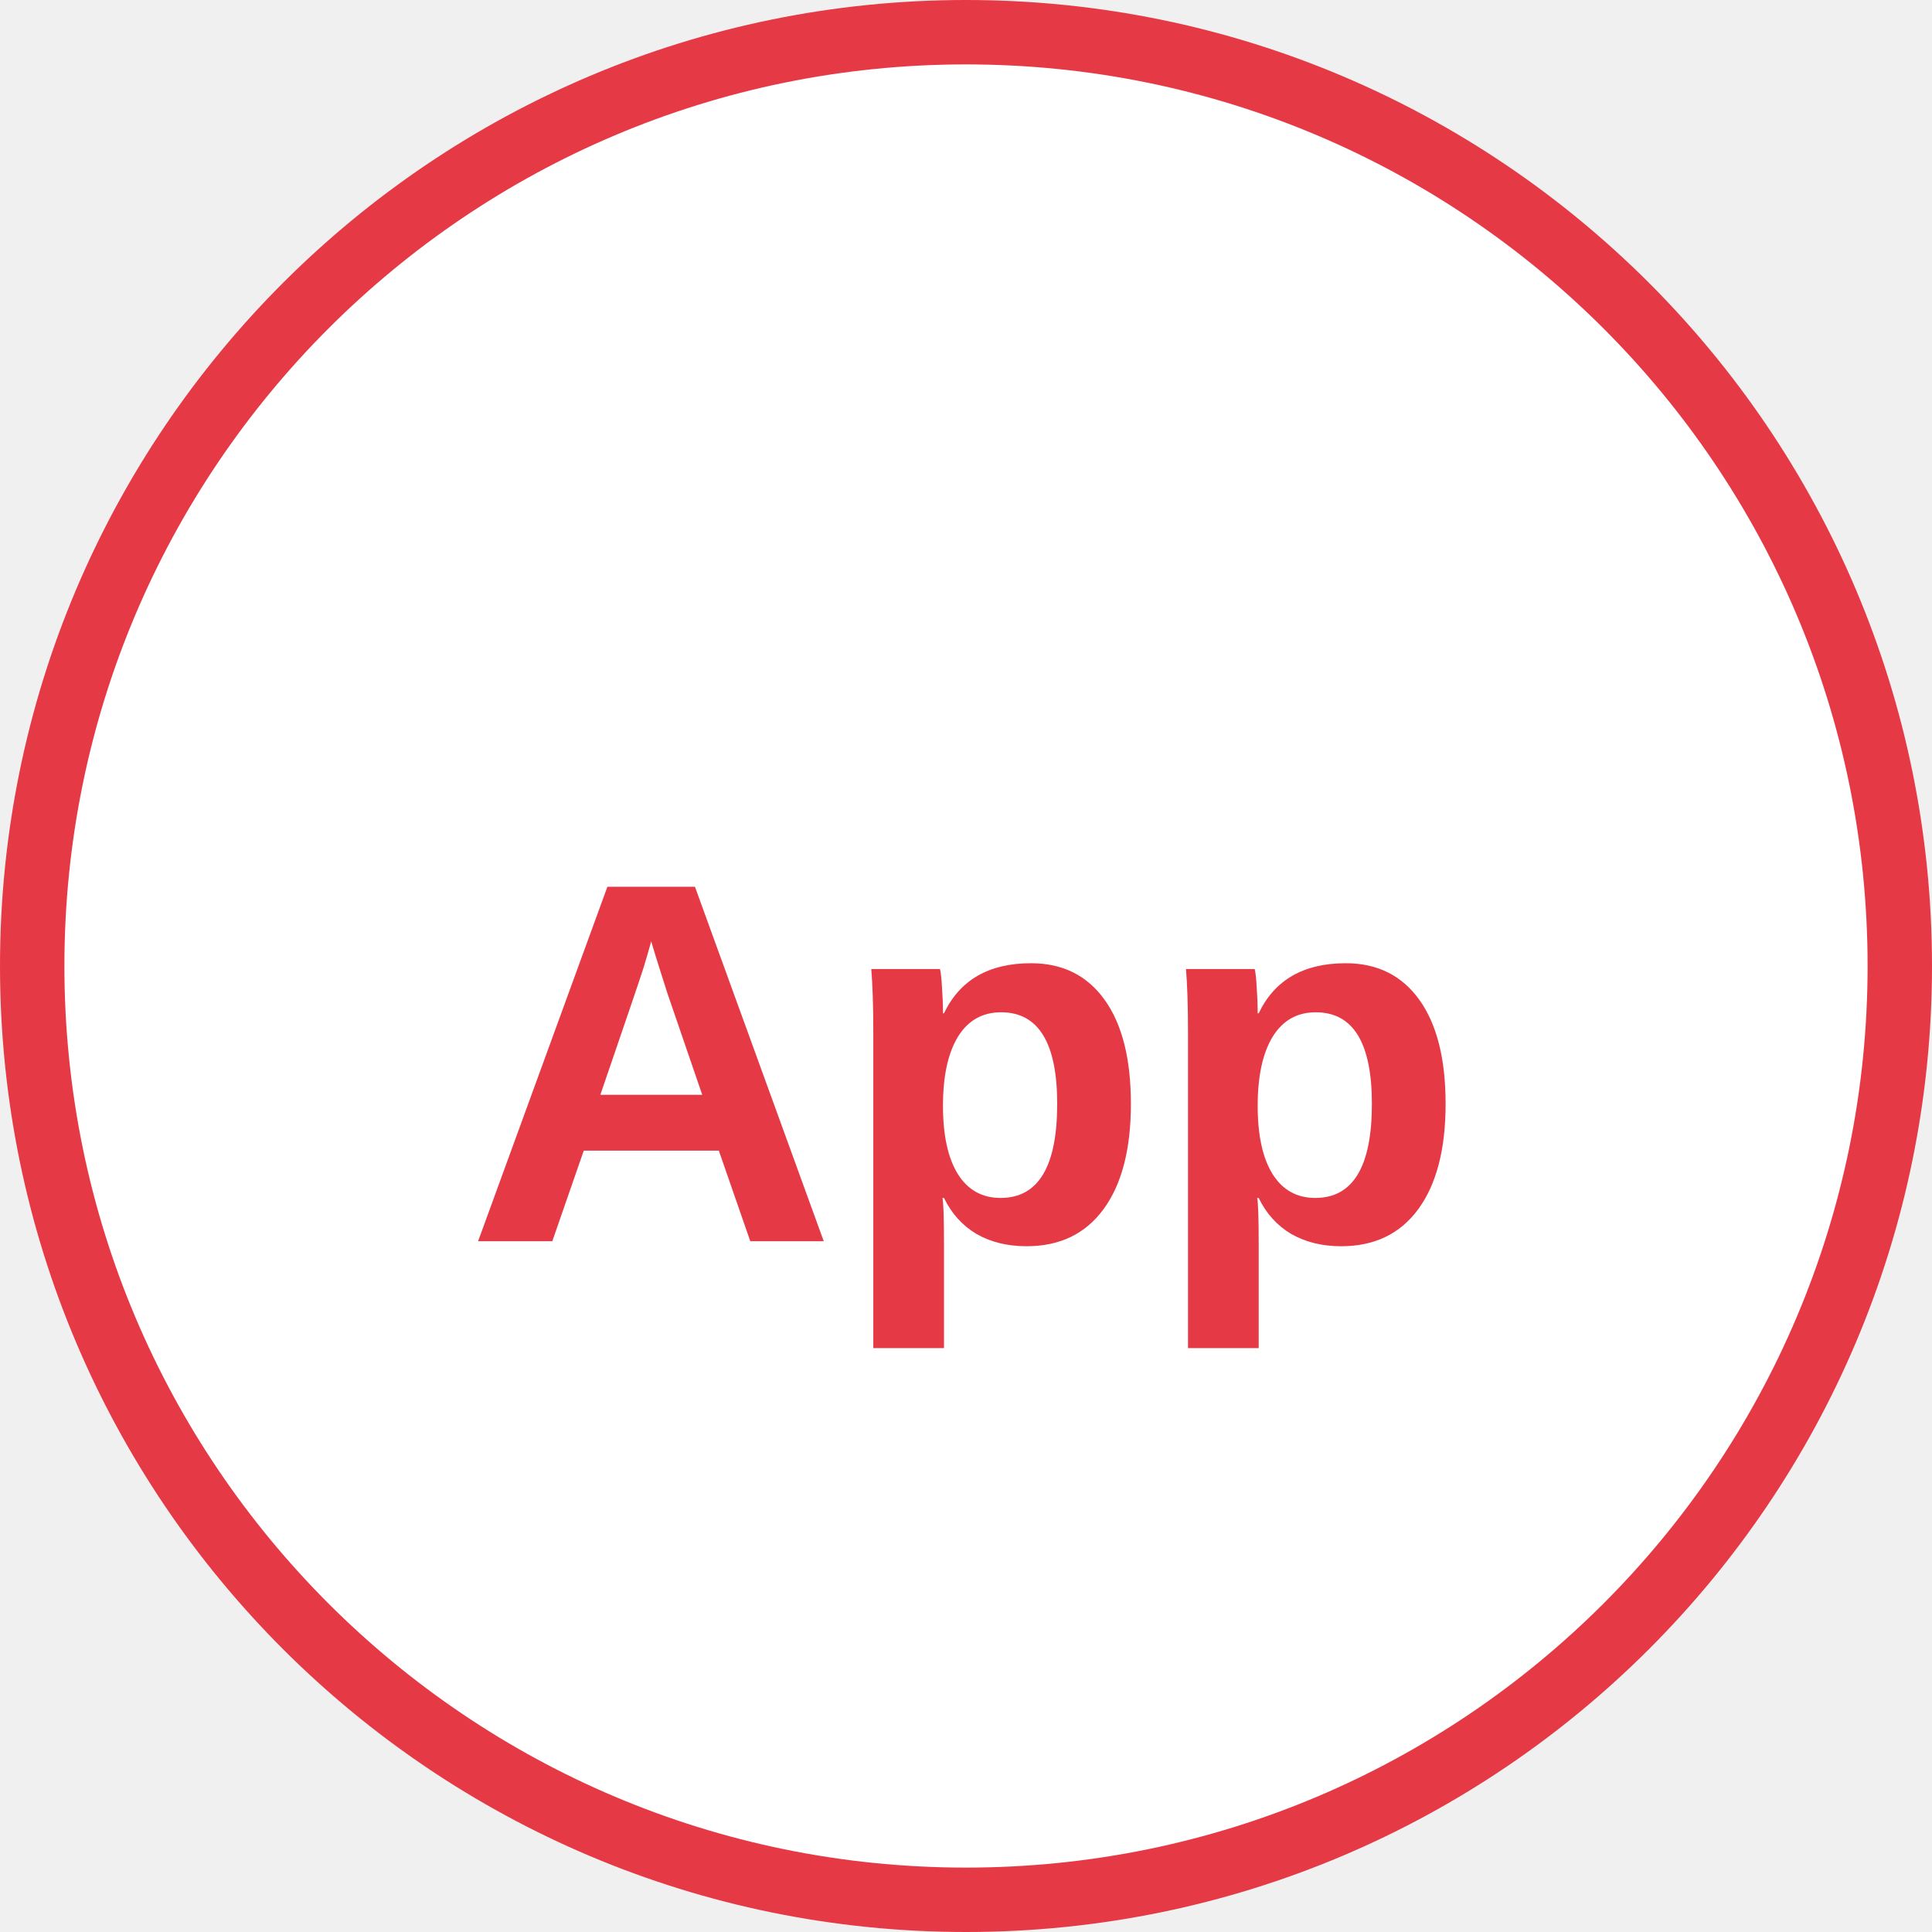
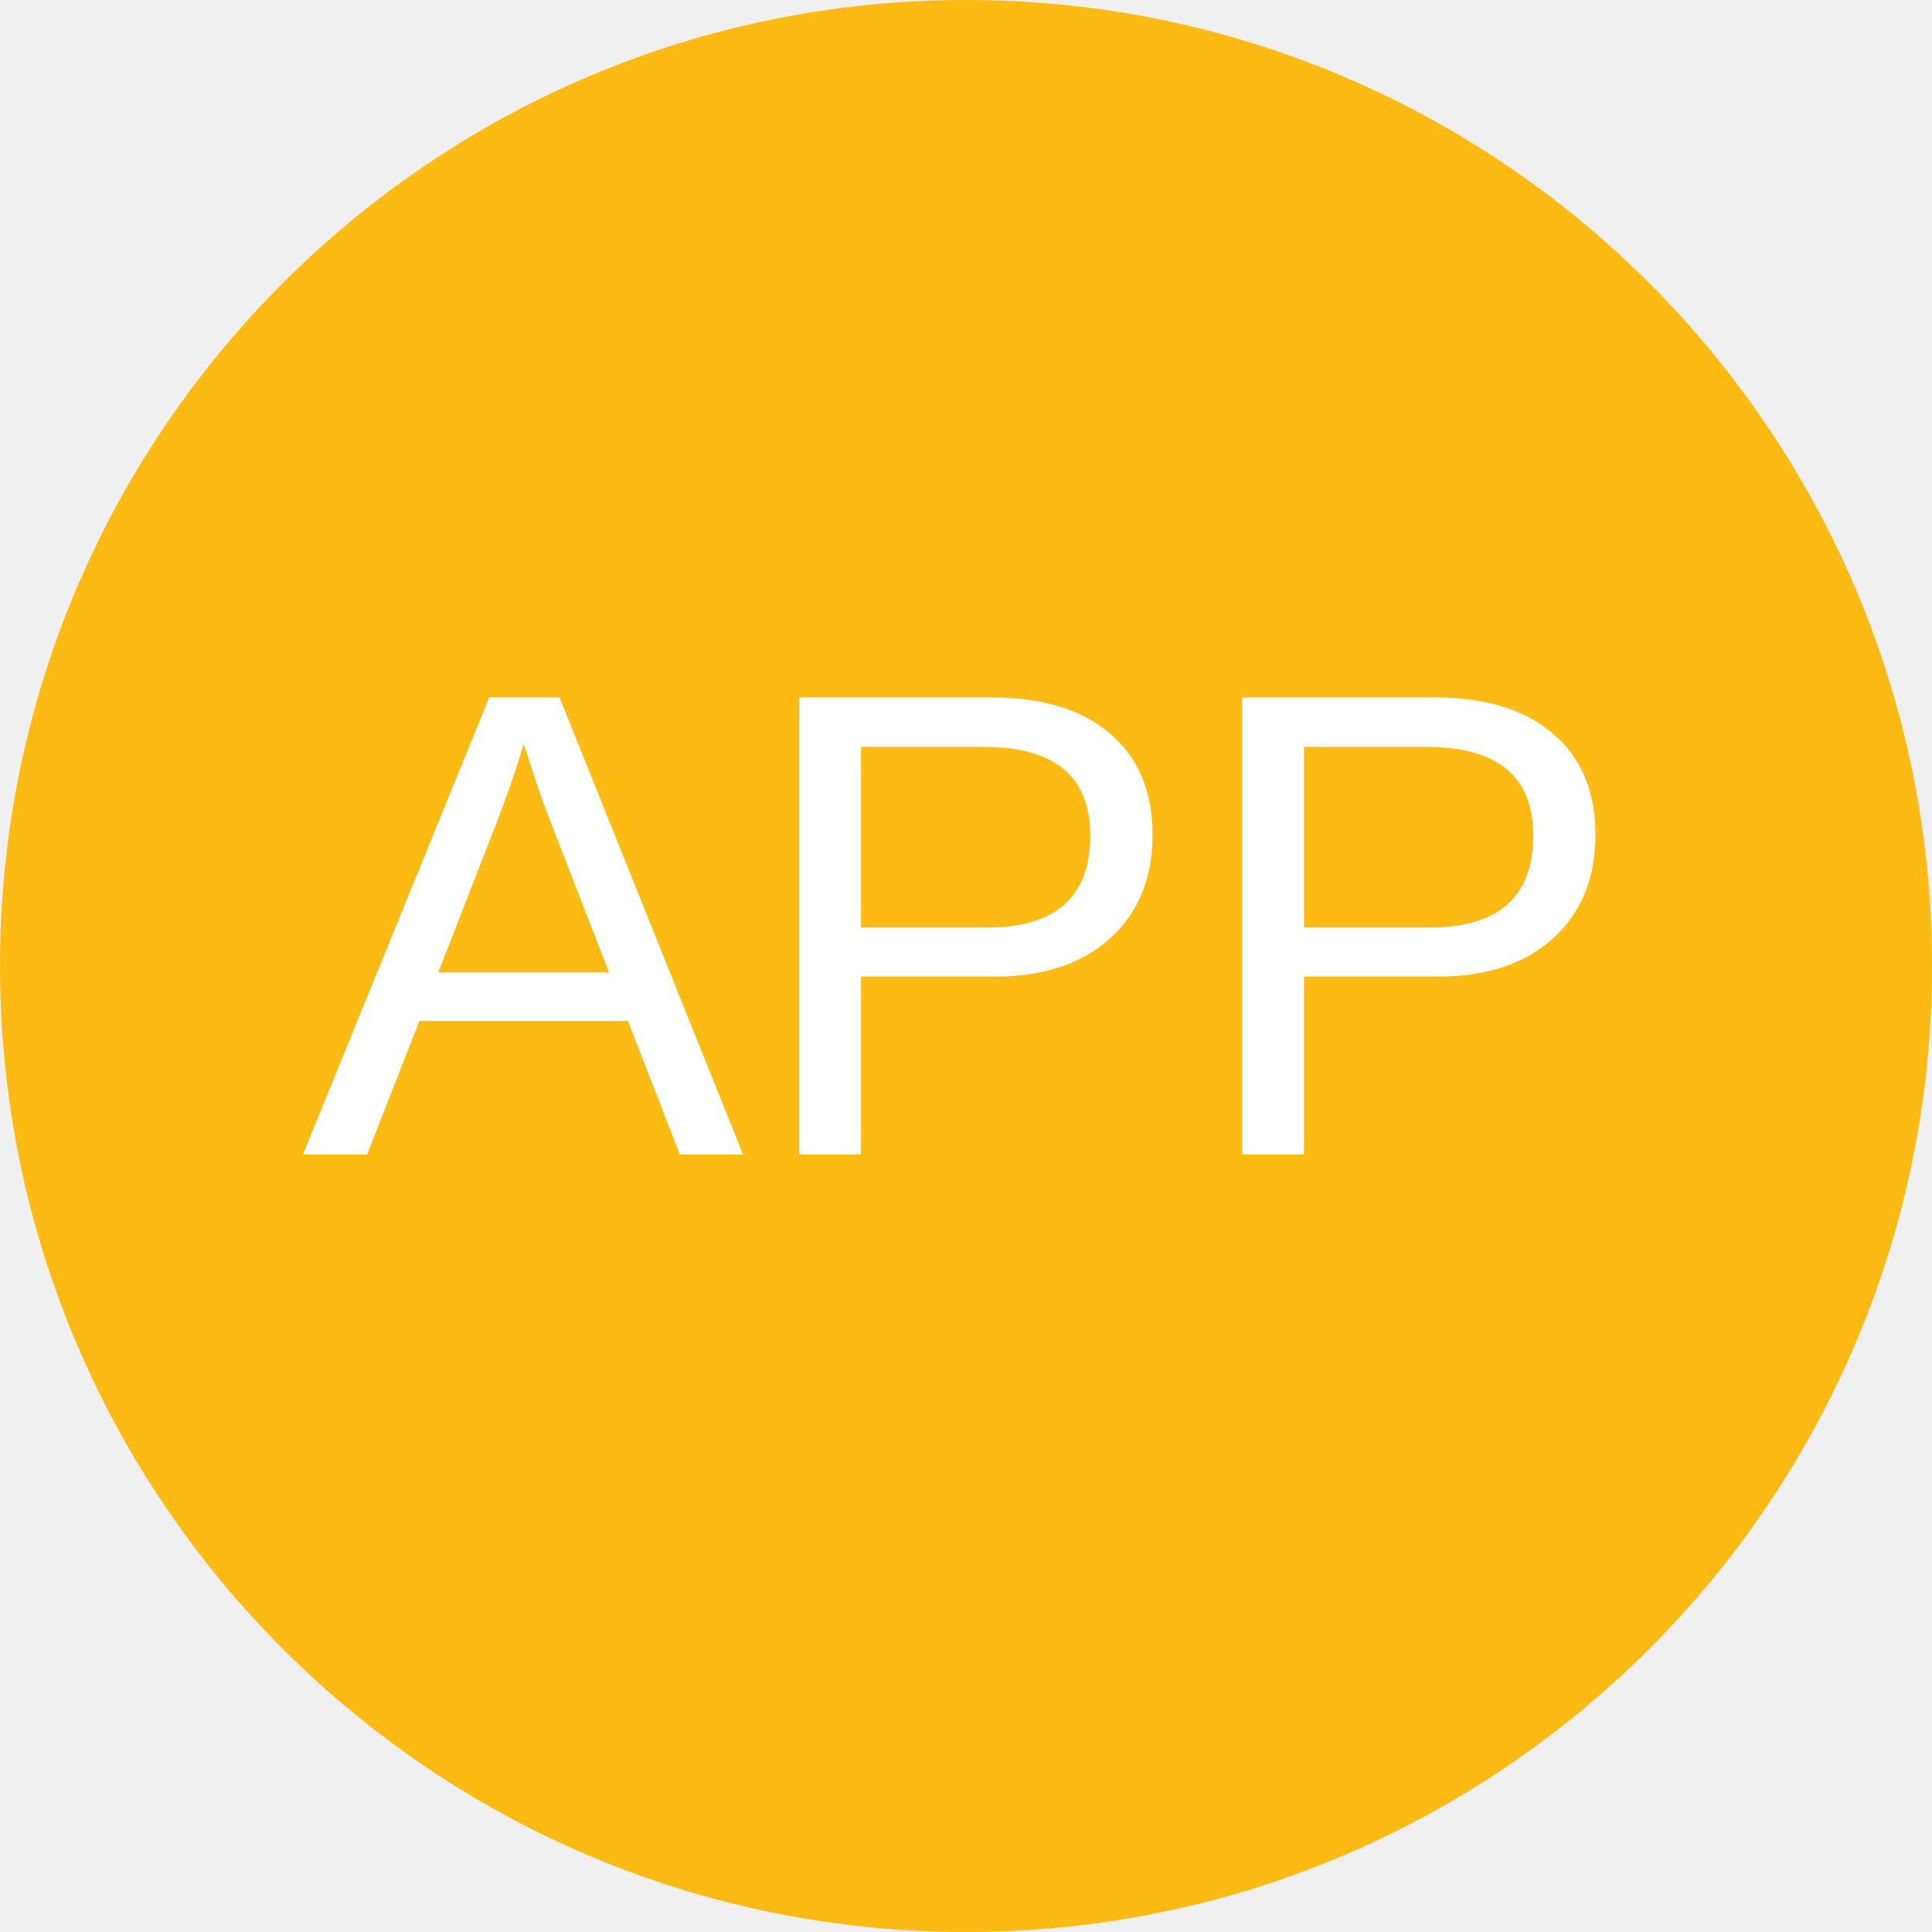
- <svg xmlns="http://www.w3.org/2000/svg" width="120" height="120" viewBox="0 0 120 120" fill="none">
-   <circle cx="60" cy="60" r="58" stroke="#E63946" stroke-width="4" fill="#FFF" />
-   <text x="50%" y="55%" font-family="Arial, Helvetica, sans-serif" font-size="32" fill="#E63946" font-weight="bold" text-anchor="middle" dominant-baseline="central">App</text>
+ <svg xmlns="http://www.w3.org/2000/svg" width="64" height="64" viewBox="0 0 64 64">
+   <circle cx="32" cy="32" r="32" fill="#fdba12" />
+   <text x="50%" y="50%" dominant-baseline="middle" text-anchor="middle" font-size="22" fill="#fff" font-family="Arial, sans-serif">APP</text>
</svg>
